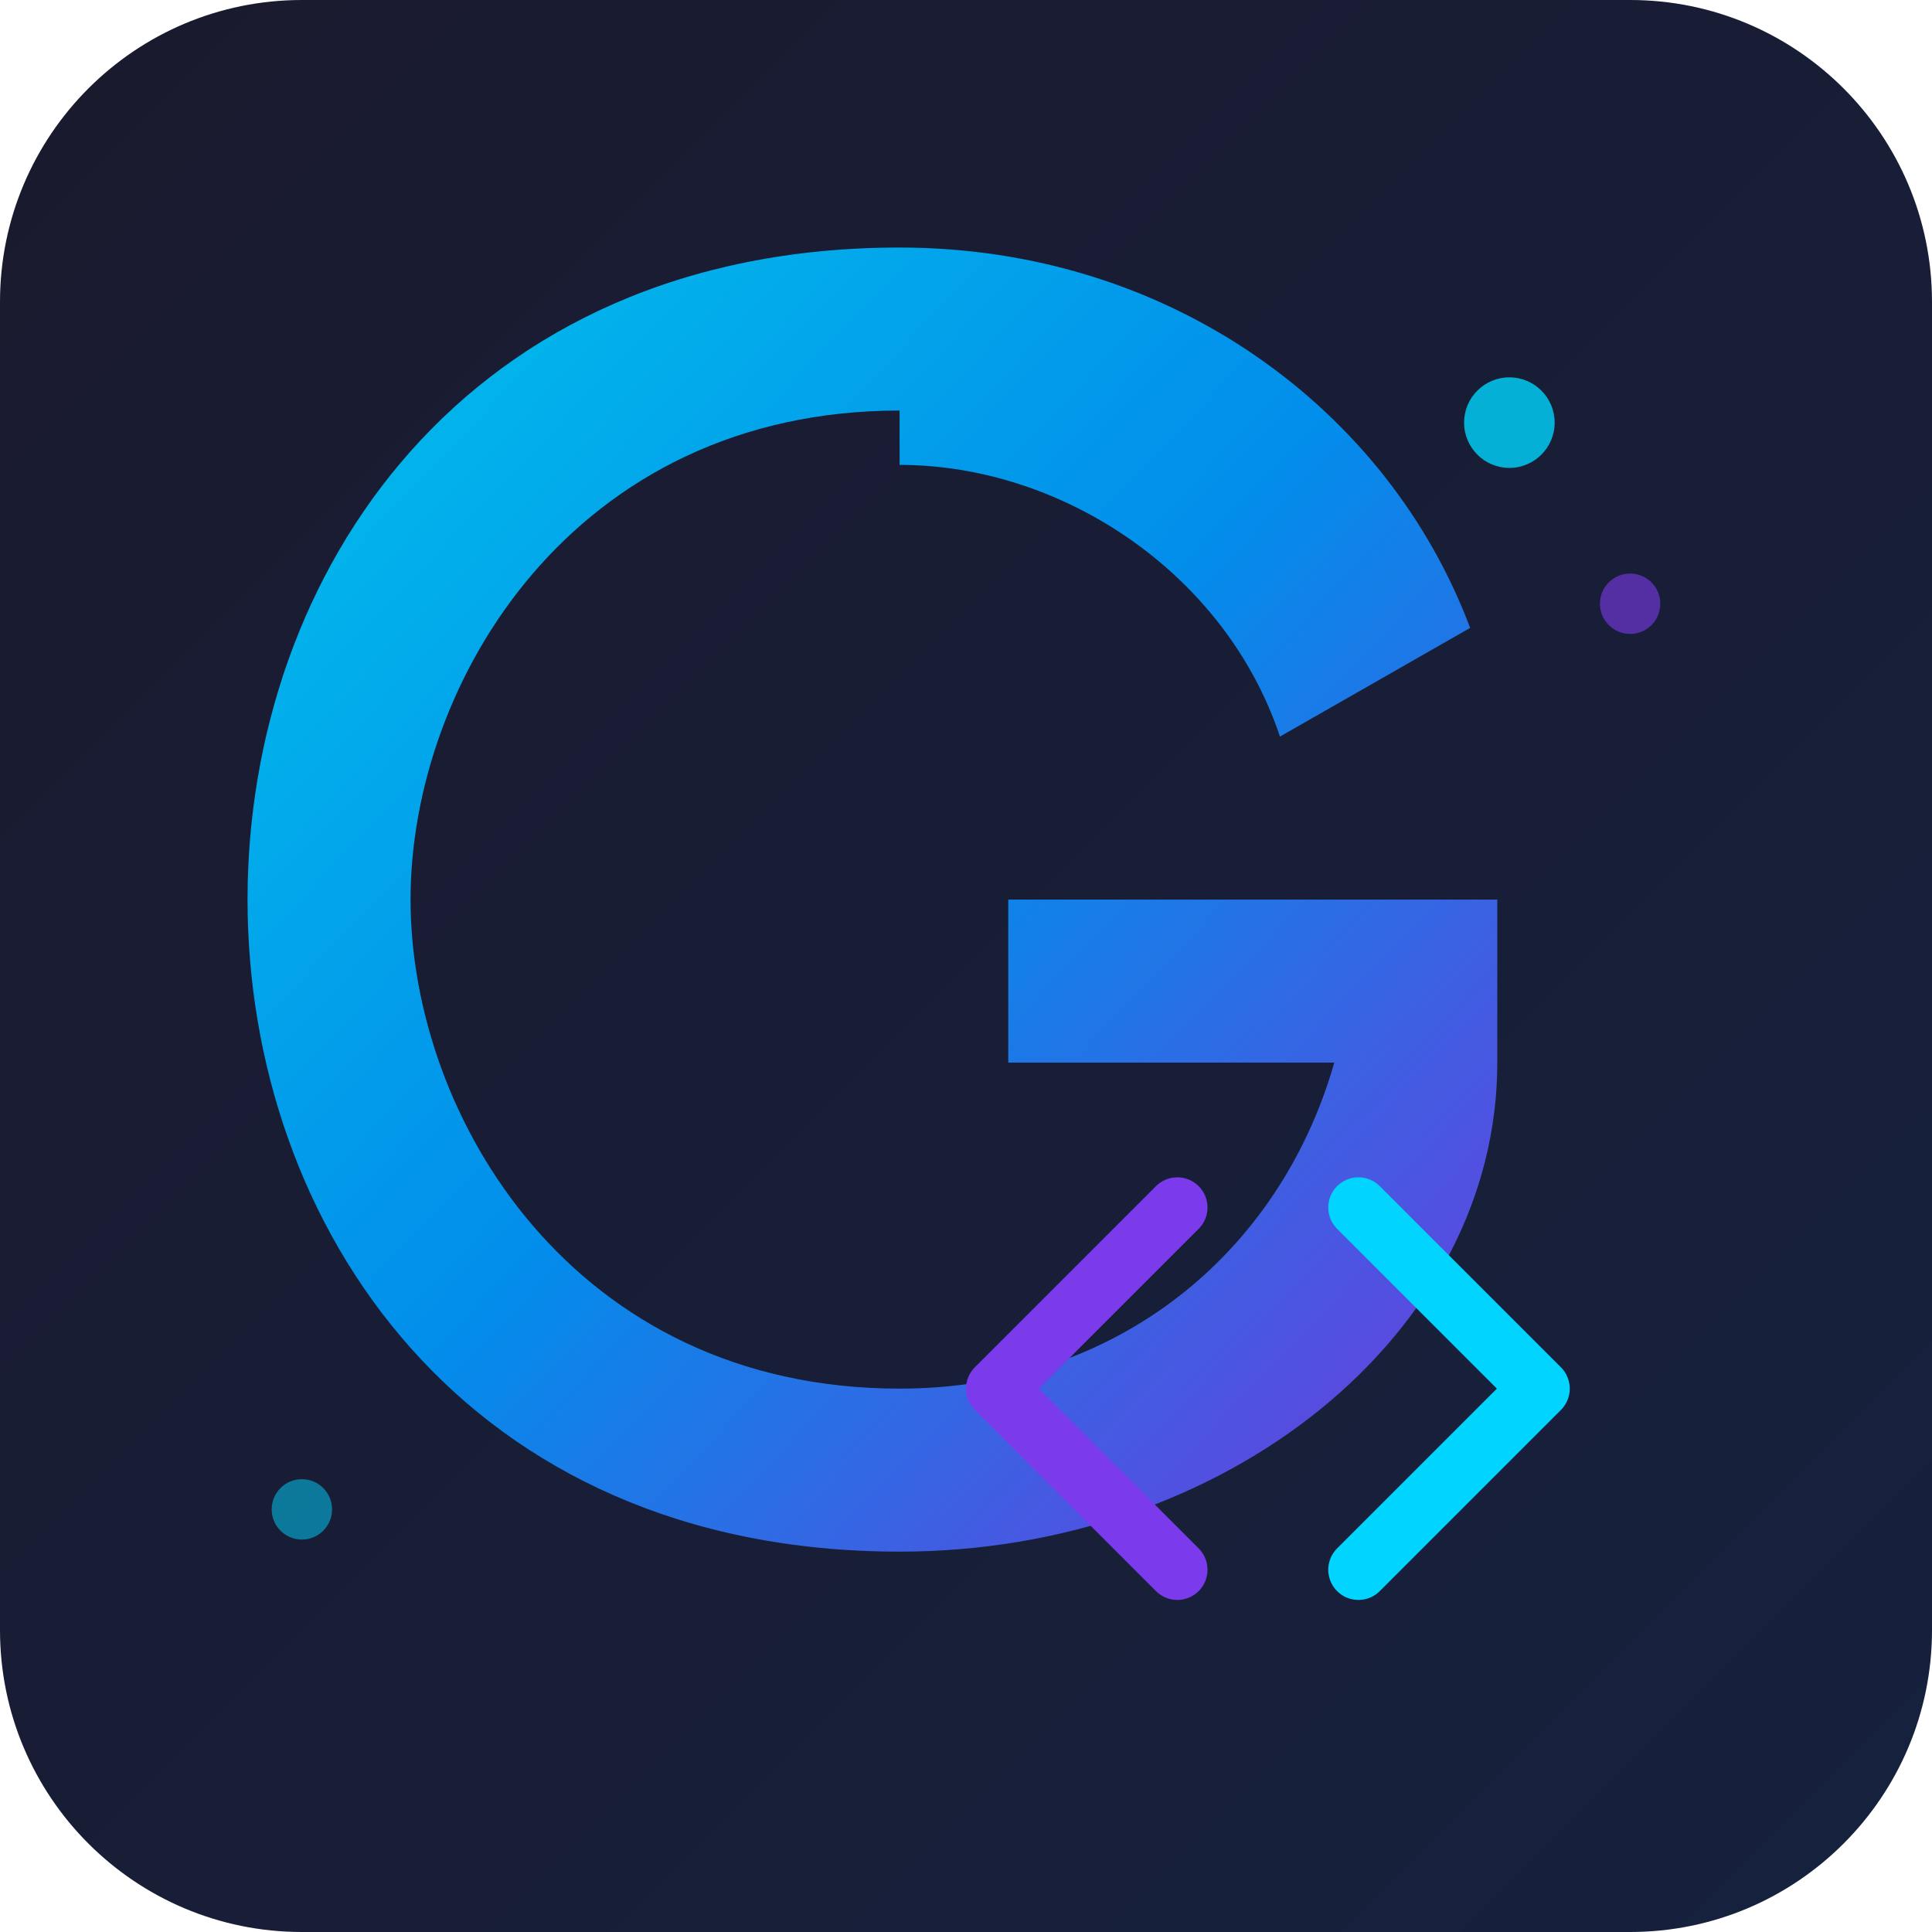
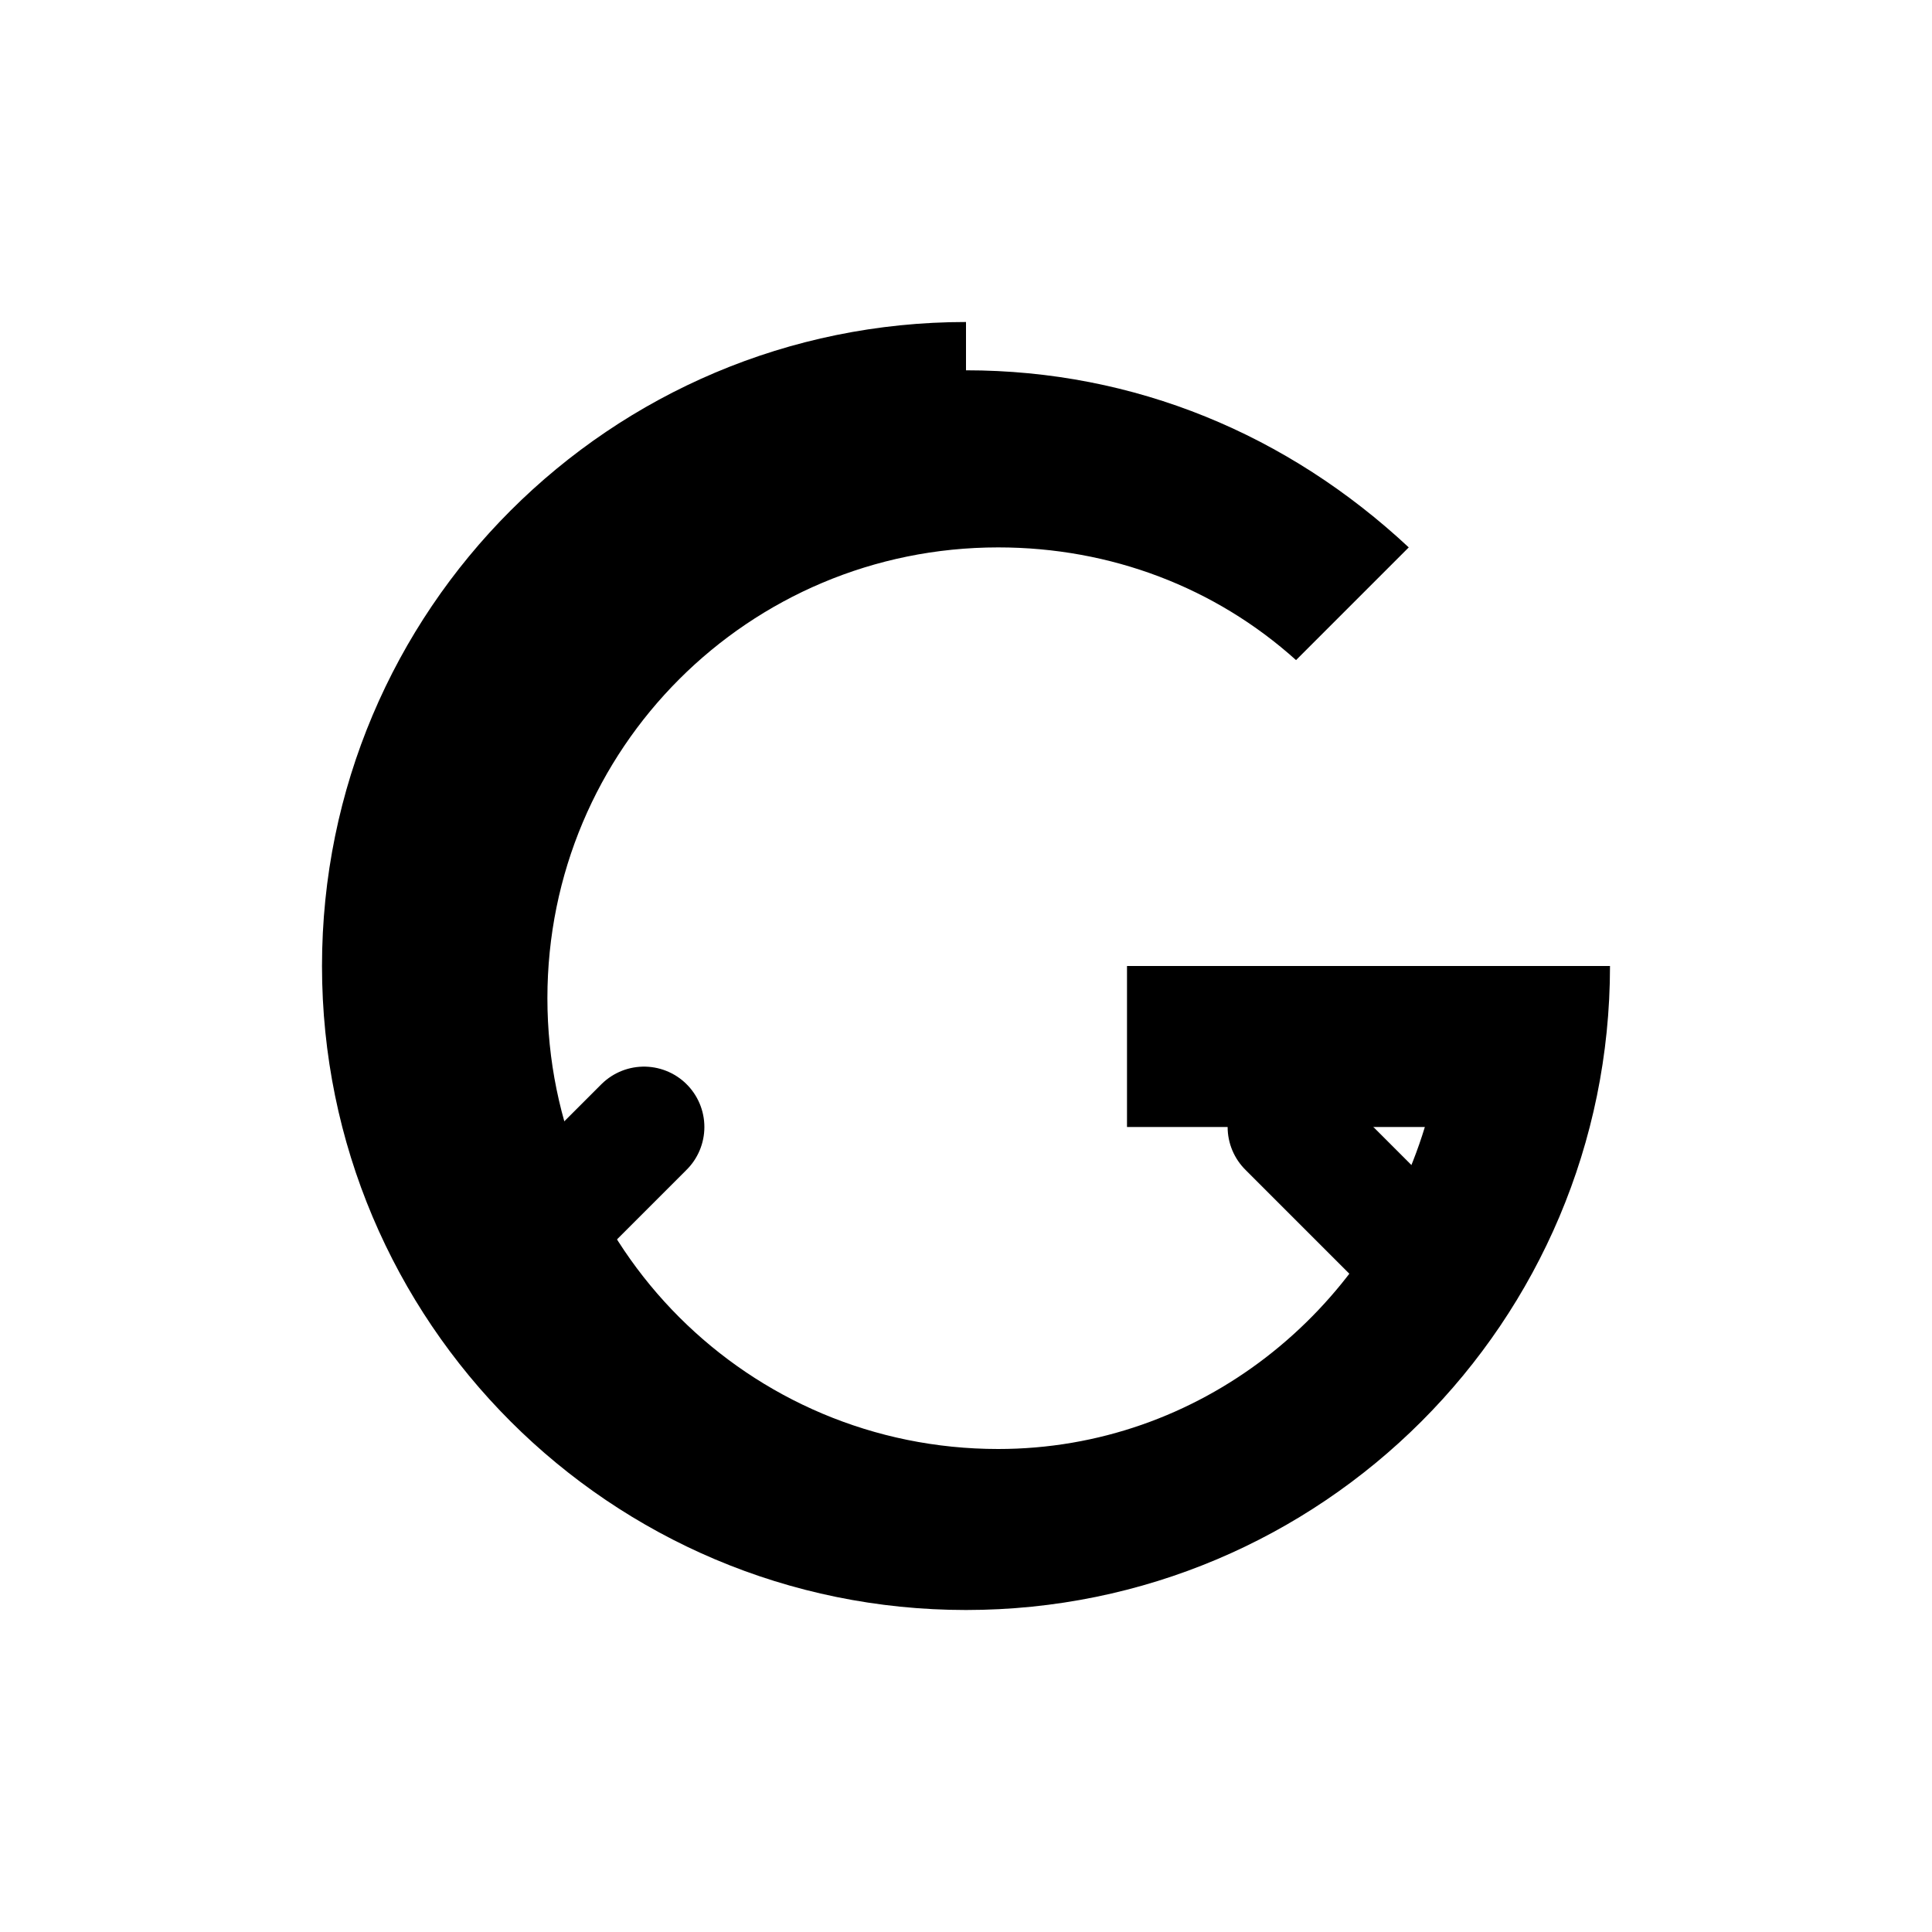
- <svg xmlns="http://www.w3.org/2000/svg" viewBox="0 0 128 128">
-   <defs>
-     <linearGradient id="bgGrad" x1="0%" y1="0%" x2="100%" y2="100%">
-       <stop offset="0%" style="stop-color:#1a1a2e" />
-       <stop offset="100%" style="stop-color:#16213e" />
-     </linearGradient>
-     <linearGradient id="glowGrad" x1="0%" y1="0%" x2="100%" y2="100%">
-       <stop offset="0%" style="stop-color:#00d4ff" />
-       <stop offset="50%" style="stop-color:#0099ff" />
-       <stop offset="100%" style="stop-color:#7c3aed" />
-     </linearGradient>
-   </defs>
-   <rect width="128" height="128" rx="20" fill="url(#bgGrad)" />
-   <g transform="translate(20, 20)">
-     <path d="M44 8 C20 8, 8 28, 8 44 C8 60, 20 80, 44 80 C60 80, 72 70, 76 56 L52 56 L52 44 L88 44 L88 56 C88 76, 68 92, 44 92 C12 92, -4 68, -4 44 C-4 20, 12 -4, 44 -4 C64 -4, 80 8, 86 24 L72 32 C68 20, 56 12, 44 12 Z" fill="url(#glowGrad)" transform="translate(0, 0) scale(0.9)" opacity="0.9" />
-     <path d="M70 60 L82 72 L70 84" stroke="#00d4ff" stroke-width="4" fill="none" stroke-linecap="round" stroke-linejoin="round" />
-     <path d="M58 60 L46 72 L58 84" stroke="#7c3aed" stroke-width="4" fill="none" stroke-linecap="round" stroke-linejoin="round" />
-   </g>
-   <circle cx="100" cy="28" r="3" fill="#00d4ff" opacity="0.8" />
-   <circle cx="108" cy="40" r="2" fill="#7c3aed" opacity="0.6" />
-   <circle cx="20" cy="100" r="2" fill="#00d4ff" opacity="0.5" />
+ <svg xmlns="http://www.w3.org/2000/svg" viewBox="0 0 24 24" fill="currentColor">
+   <path d="M12 4C7.58 4 4 7.58 4 12s3.58 8 8 8 8-3.58 8-8h-6v2h3.7c-.7 2.3-2.8 4-5.3 4-3.1 0-5.6-2.5-5.6-5.6S9.3 6.8 12.4 6.8c1.4 0 2.7.5 3.7 1.4l1.4-1.4C16 5.4 14.1 4.6 12 4.6V4z" />
+   <path d="M8 14l-2 2 2 2" stroke="currentColor" stroke-width="1.5" fill="none" stroke-linecap="round" stroke-linejoin="round" />
+   <path d="M16 14l2 2-2 2" stroke="currentColor" stroke-width="1.5" fill="none" stroke-linecap="round" stroke-linejoin="round" />
</svg>
